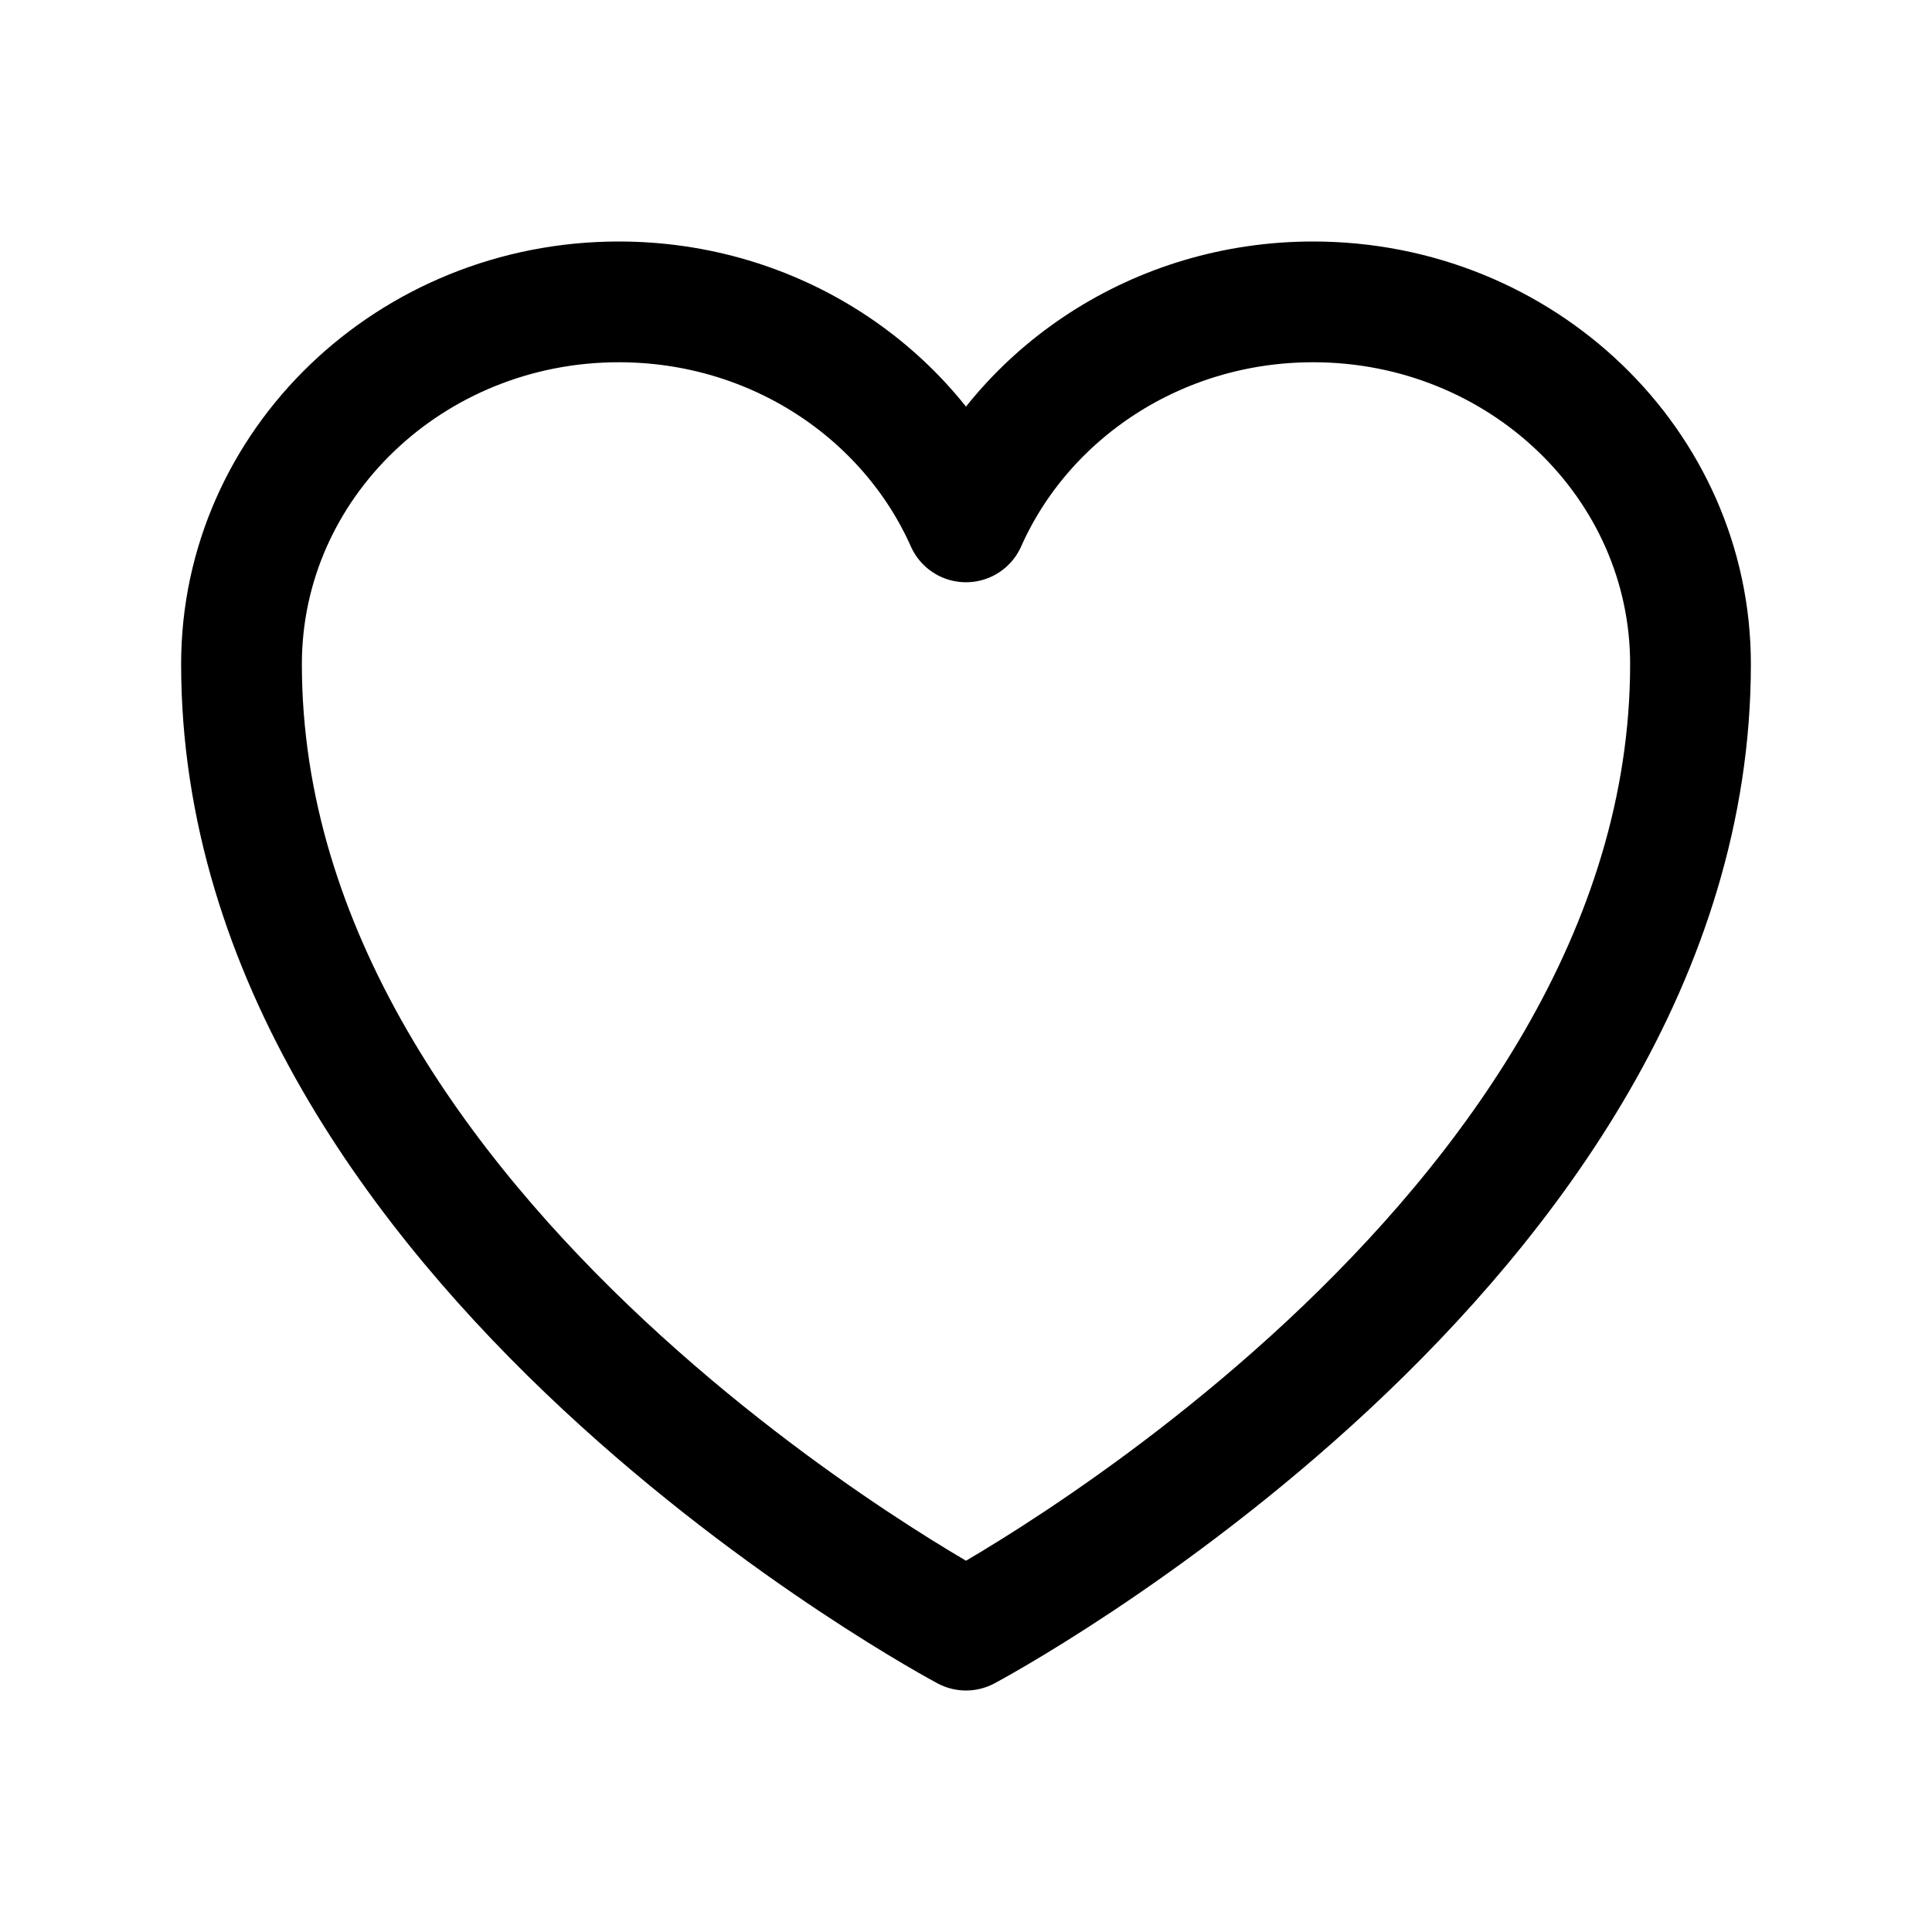
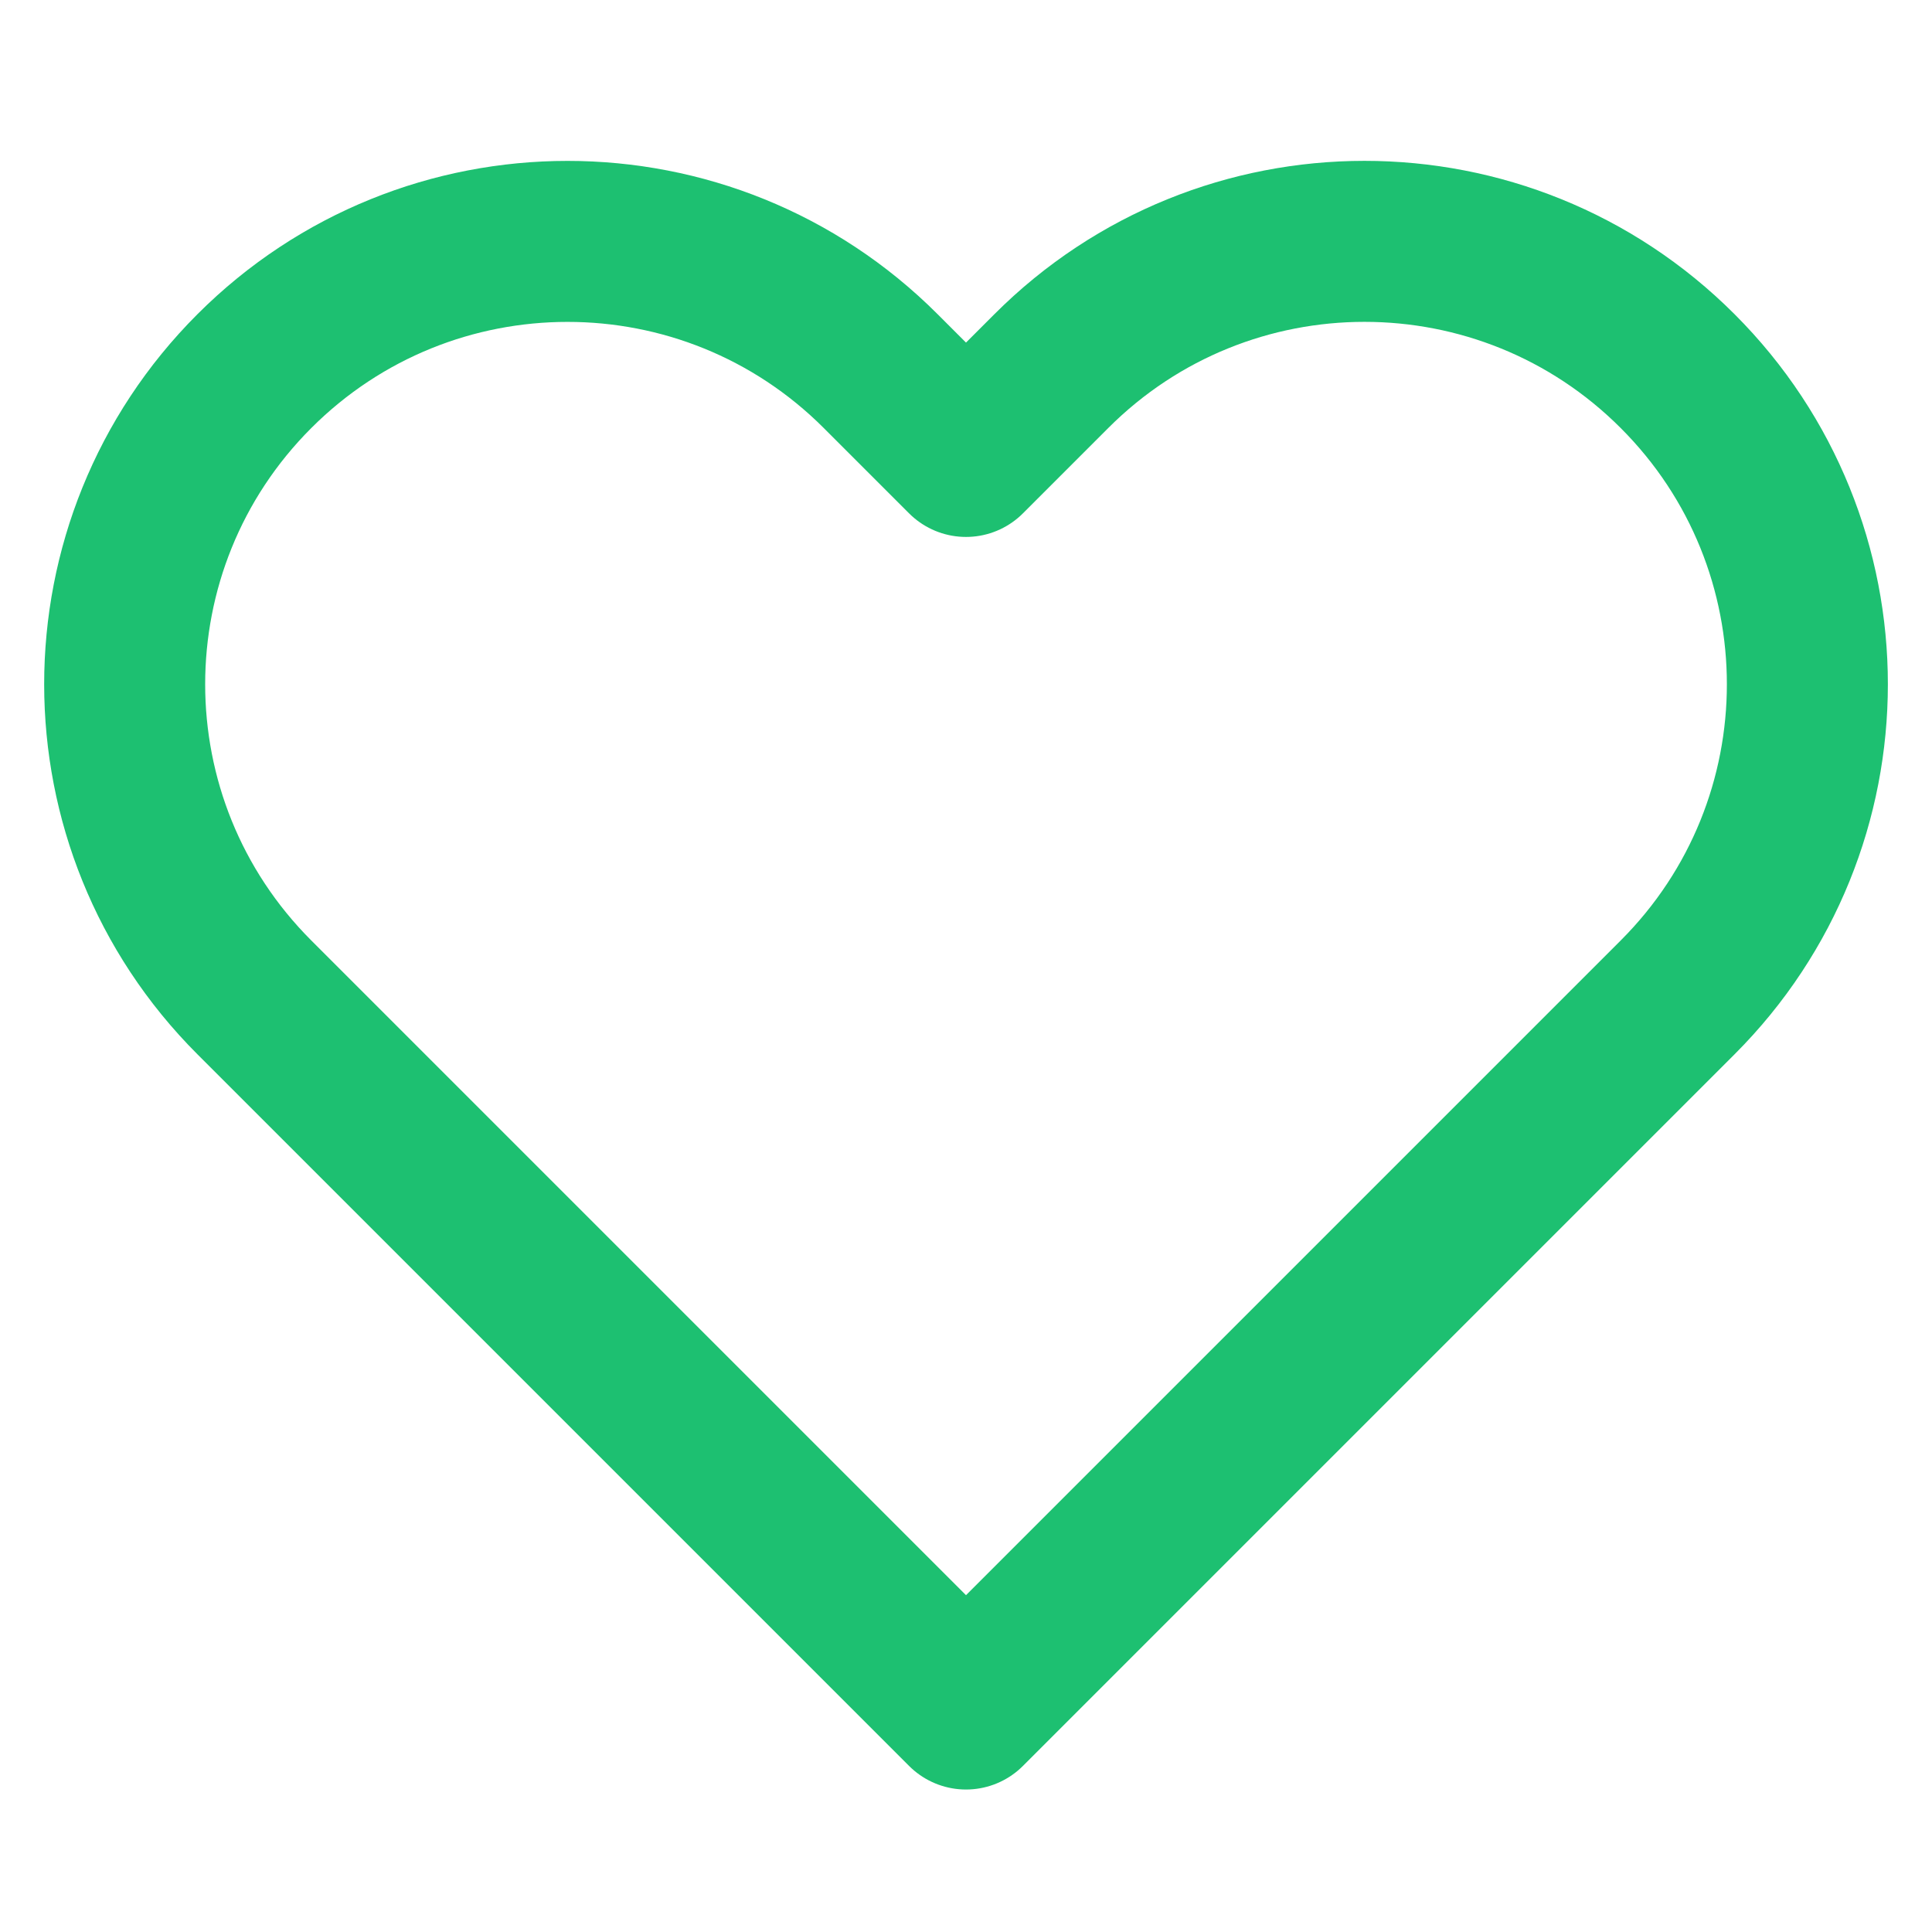
- <svg xmlns="http://www.w3.org/2000/svg" fill="none" viewBox="0 0 24 24" stroke-width="1.5" stroke="currentColor">
-   <path stroke-linecap="round" stroke-linejoin="round" d="M21 8.25c0-2.485-2.099-4.5-4.688-4.5-1.935 0-3.597 1.126-4.312 2.733-.715-1.607-2.377-2.733-4.313-2.733C5.1 3.75 3 5.765 3 8.25c0 7.22 9 12 9 12s9-4.78 9-12Z" />
+ <svg xmlns="http://www.w3.org/2000/svg" width="20" height="20" viewBox="0 0 24 24" fill="none" stroke="#1DC071" stroke-width="2" stroke-linecap="round" stroke-linejoin="round">
+   <path d="M20.84 4.61a5.5 5.5 0 0 0-7.78 0L12 5.67l-1.06-1.06a5.5 5.5 0 0 0-7.78 7.78l1.06 1.06L12 21.23l7.78-7.78 1.06-1.06a5.5 5.5 0 0 0 0-7.78z" />
</svg>
